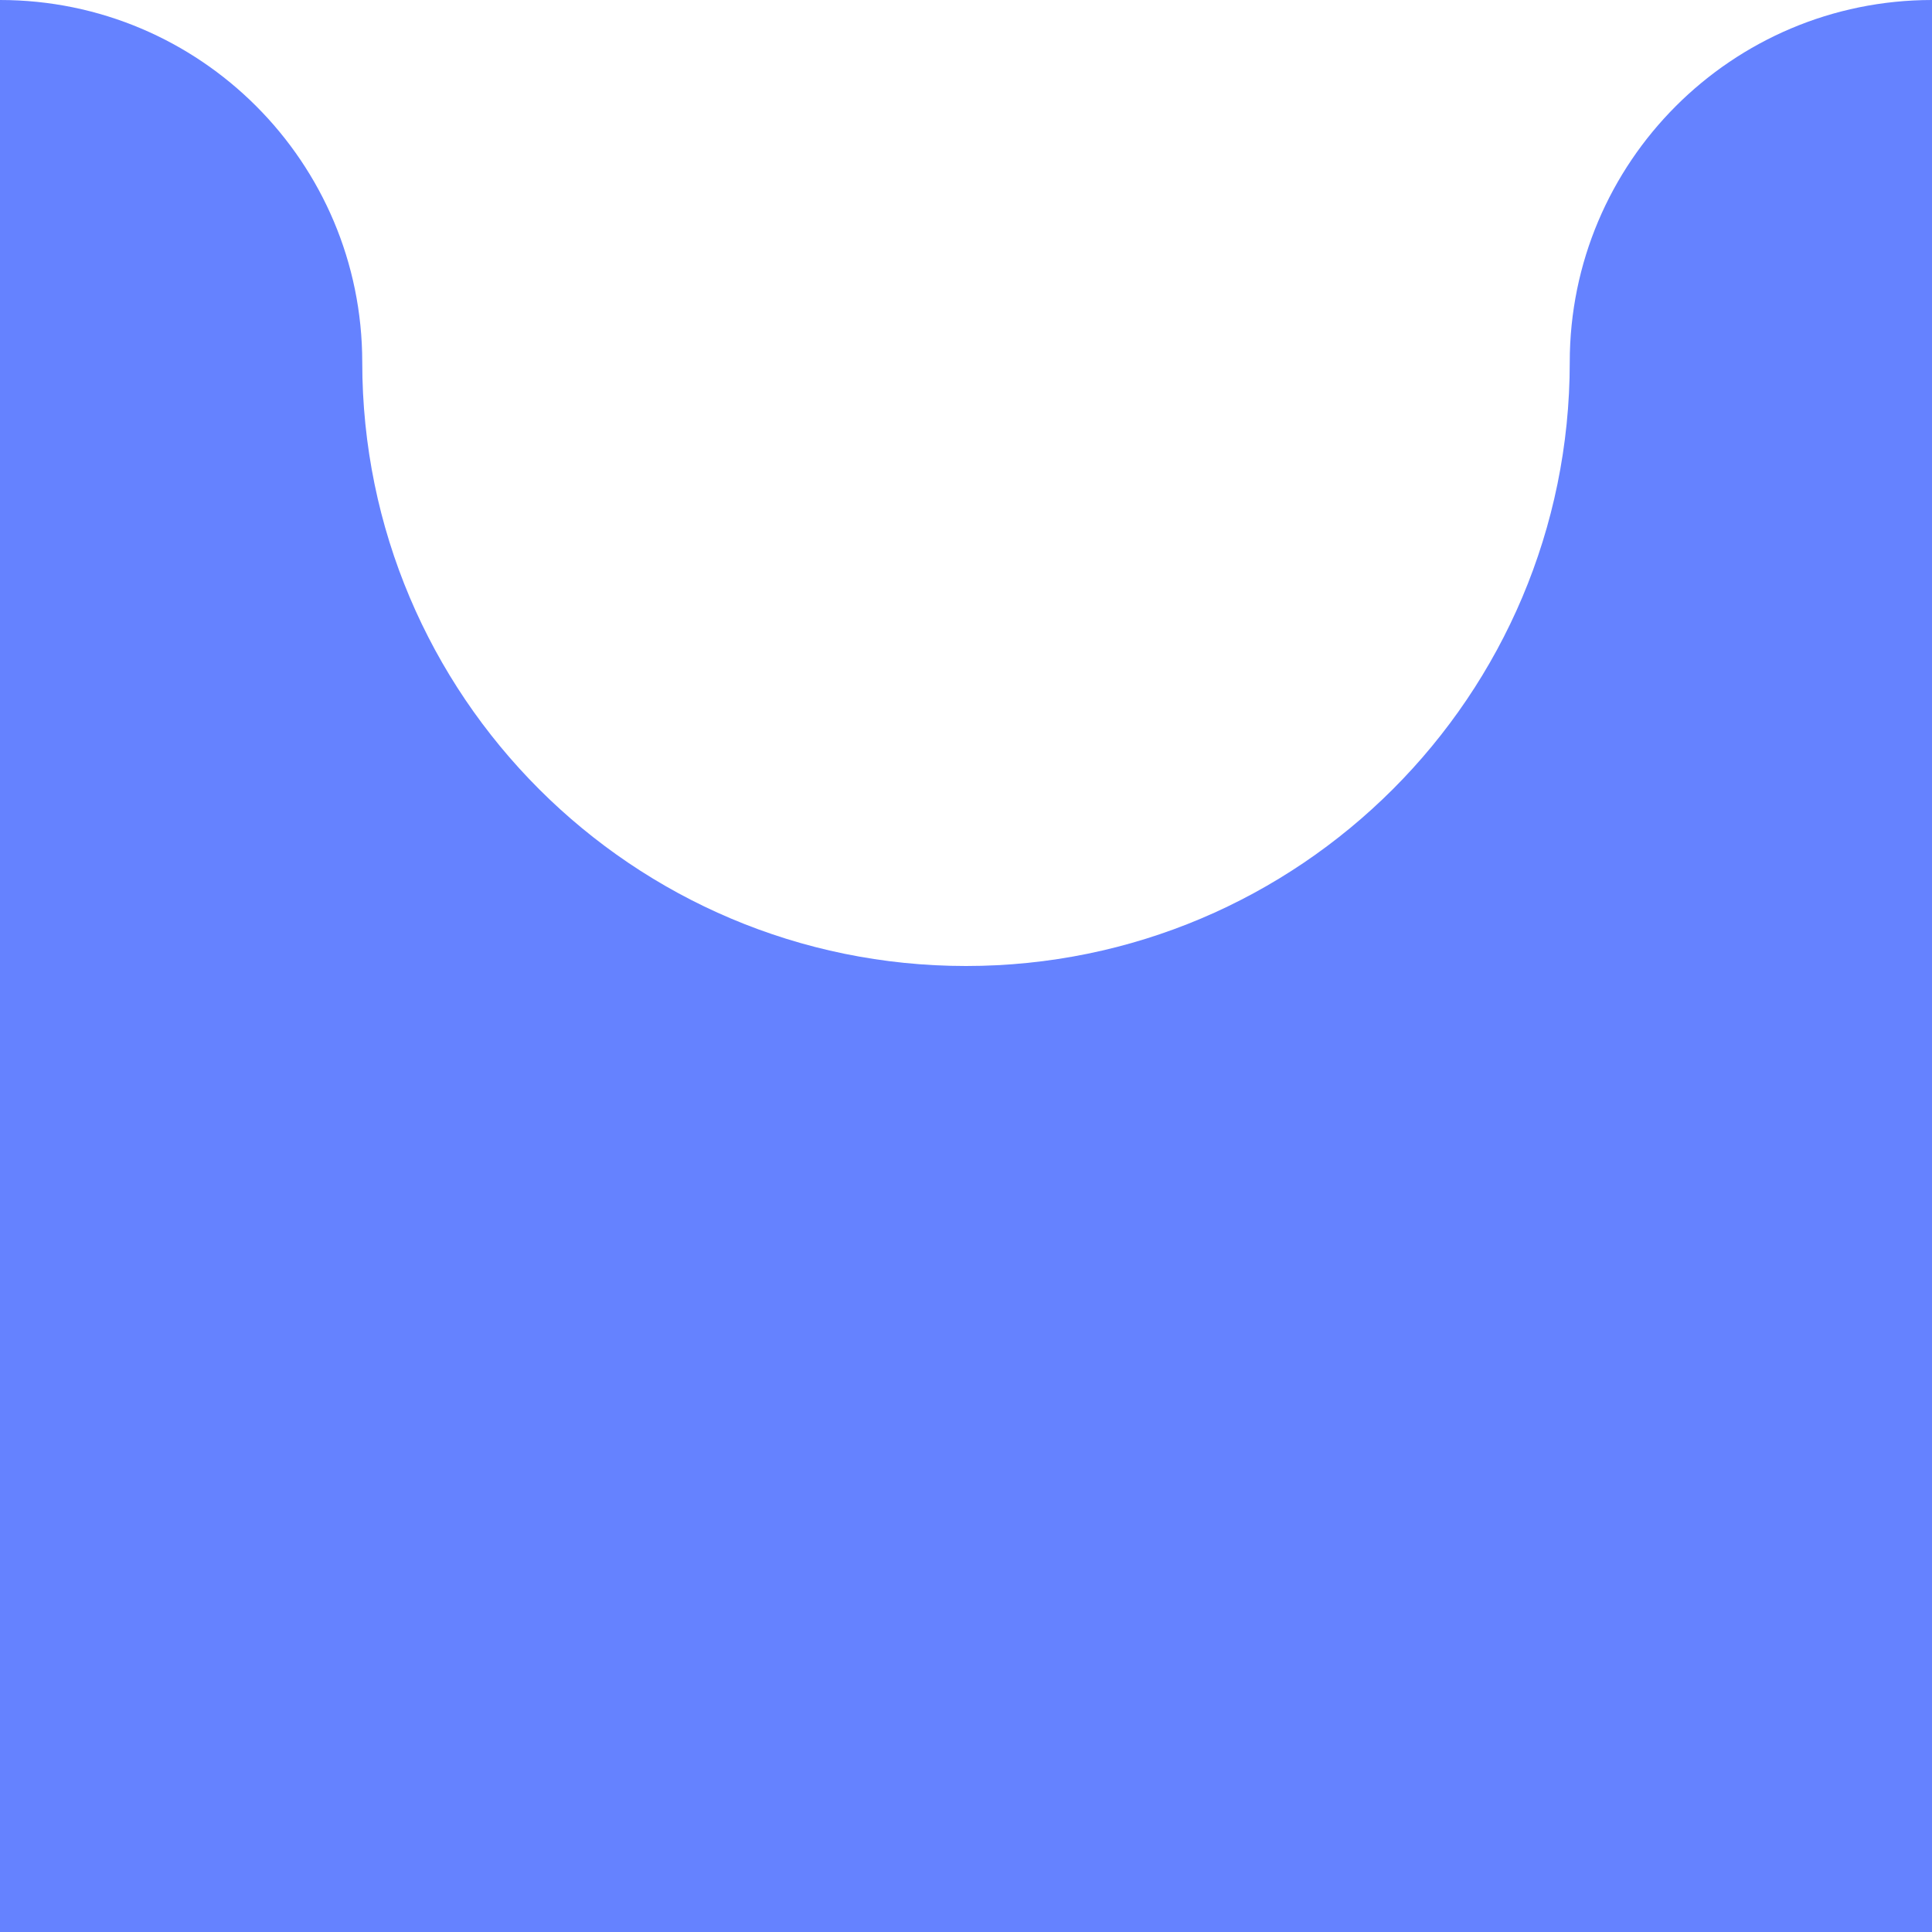
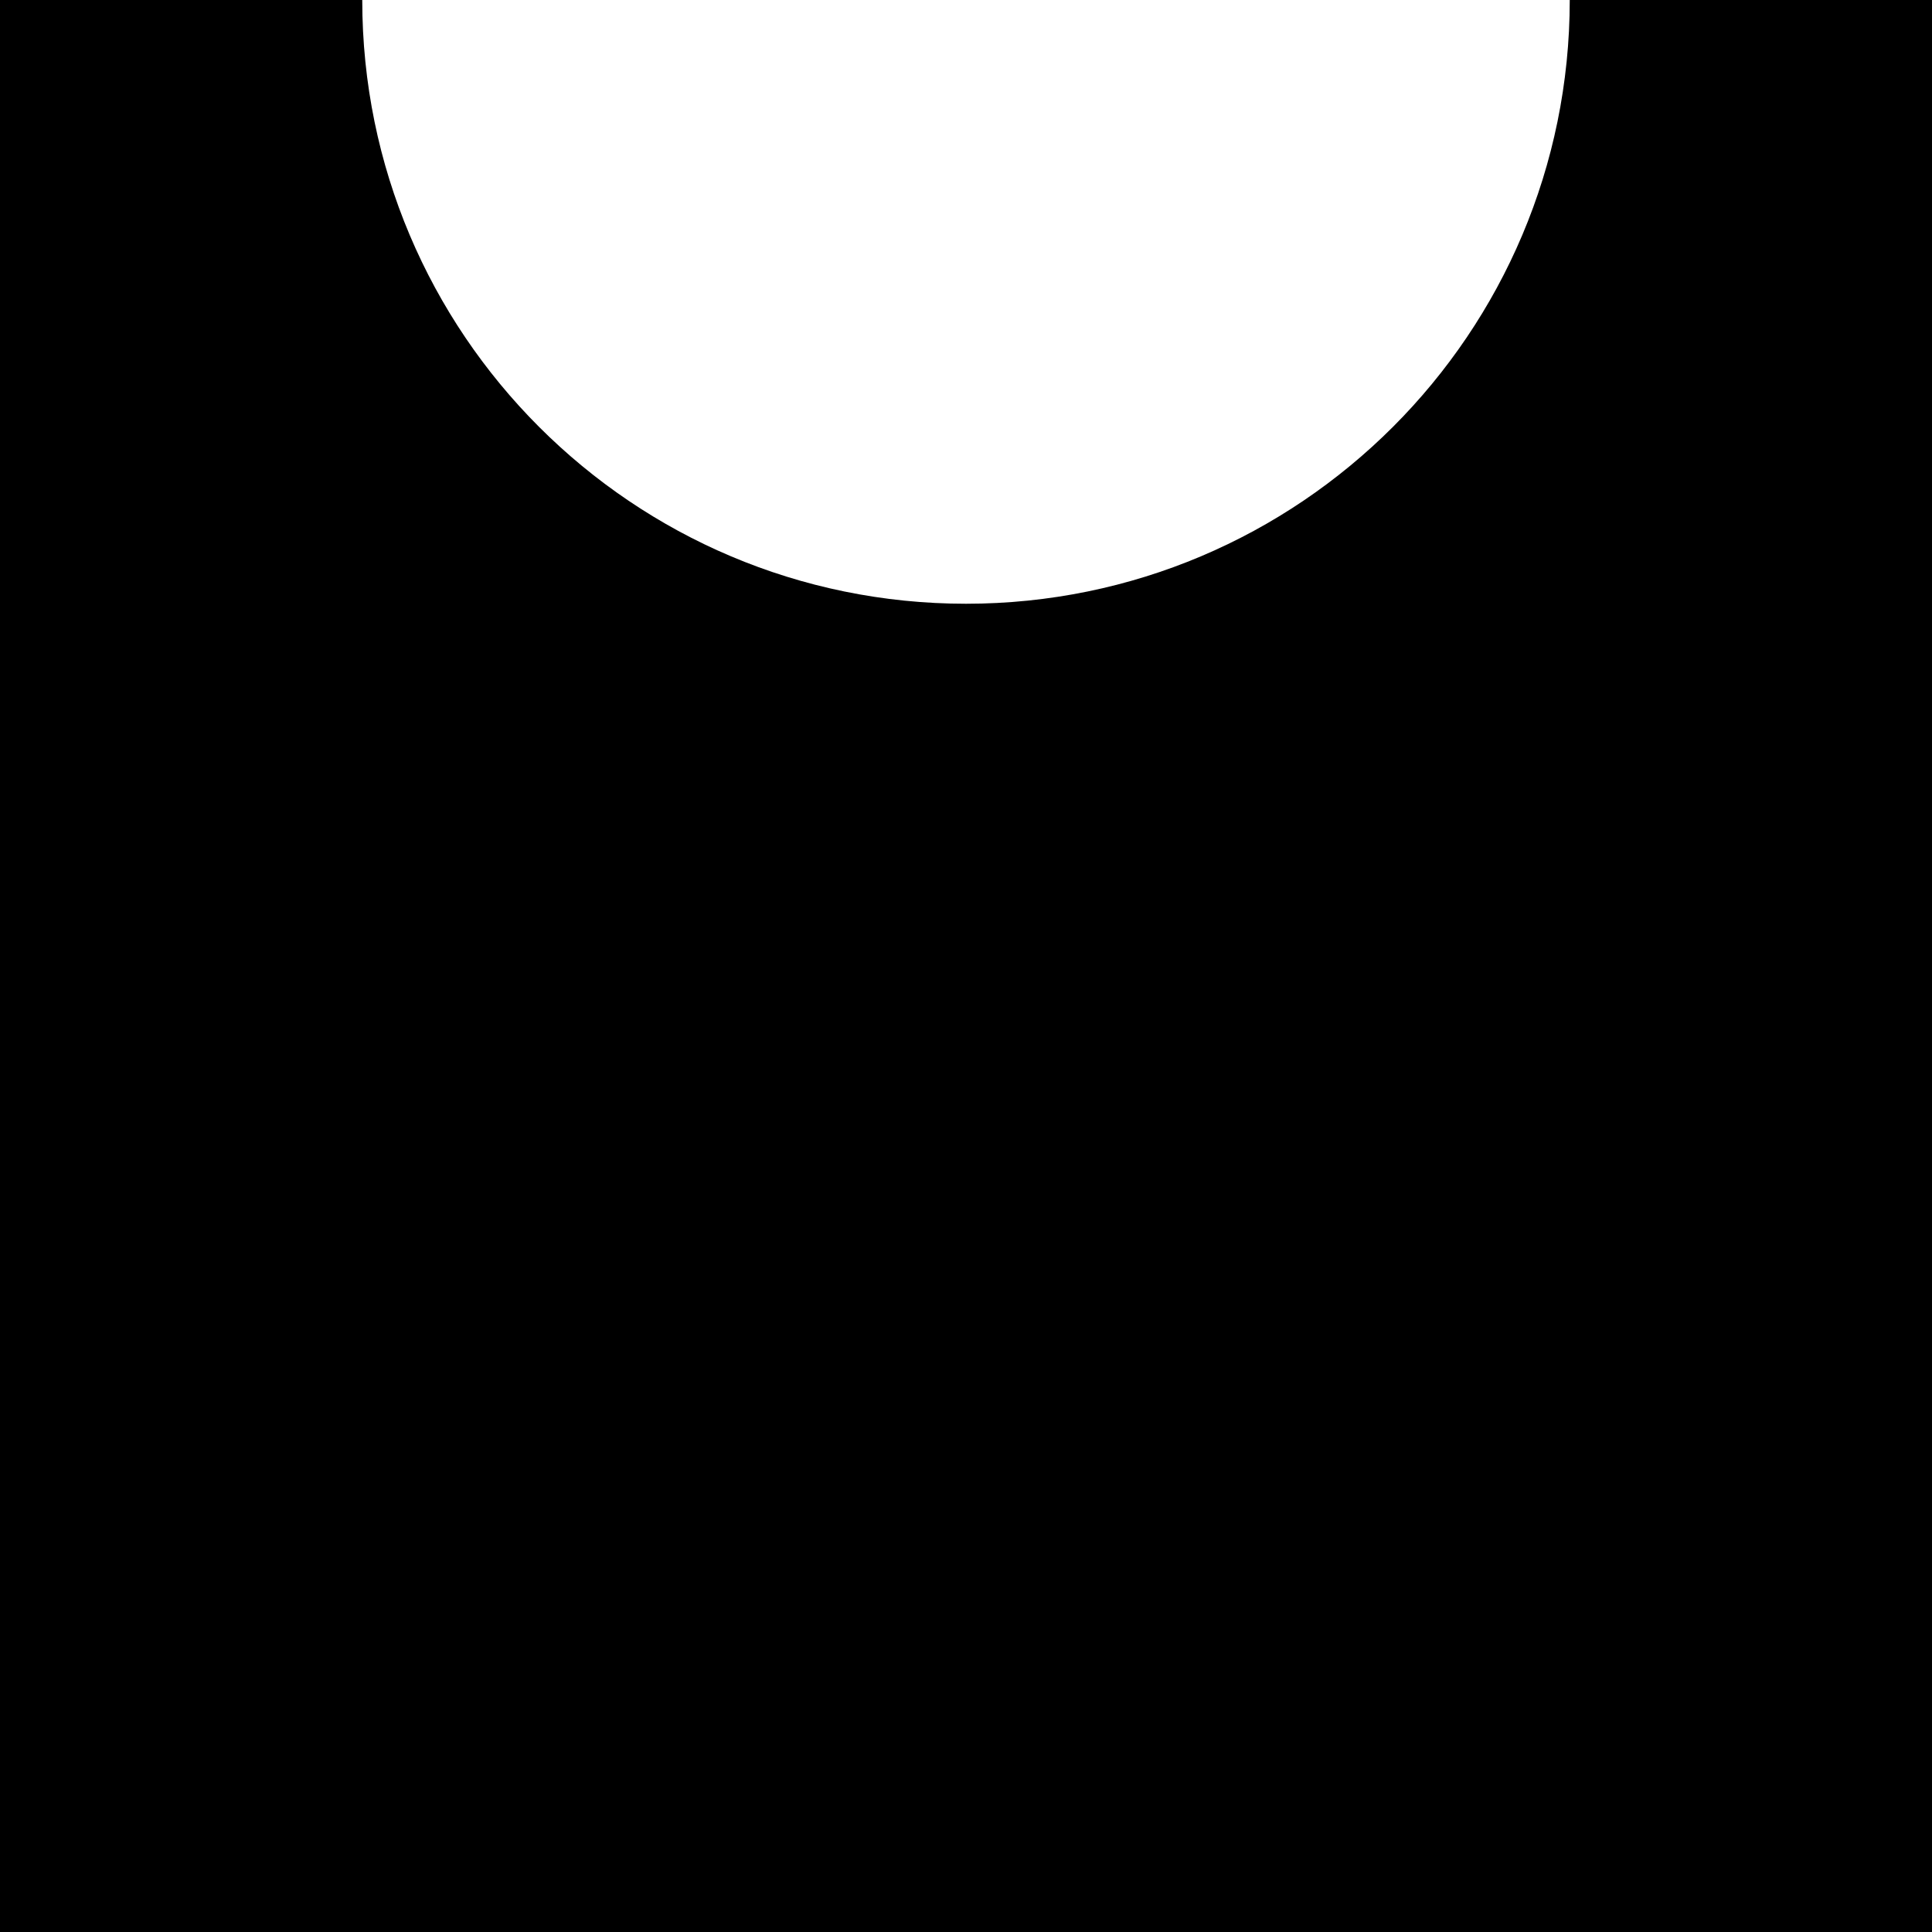
<svg xmlns="http://www.w3.org/2000/svg" width="32cm" height="32cm" viewBox="0 0 320 320" version="1.1" id="svg4636">
  <defs id="defs4630" />
  <g id="layer1" transform="translate(0,22.99998)">
-     <path style="fill:#6582ff;fill-opacity:1;stroke-width:1" d="M 0 0 L 0 226.771 L 0 453.543 L 0 1209.449 L 1209.449 1209.449 L 1209.449 453.543 L 1209.449 226.771 L 1209.449 0 A 226.772 226.772 0 0 0 982.678 226.771 A 377.953 377.953 0 0 1 604.725 604.725 A 377.953 377.953 0 0 1 226.771 226.771 A 226.772 226.772 0 0 0 0 0 z " transform="matrix(0.2645833,0,0,0.2645833,0,-22.99998)" id="path93" />
+     <path style="opacity:1;fill:#000000;fill-opacity:1;fill-rule:nonzero;stroke:none;stroke-width:1;stroke-linecap:butt;stroke-linejoin:miter;stroke-miterlimit:4;stroke-dasharray:none;stroke-dashoffset:0;stroke-opacity:1;paint-order:markers fill stroke" d="M 0 0 L 0 1209.449 L 1209.449 1209.449 L 1209.449 0 L 982.678 0 A 377.953 377.953 0 0 1 604.725 377.953 A 377.953 377.953 0 0 1 226.771 0 L 0 0 z " transform="matrix(0.2645833,0,0,0.2645833,0,-22.99998)" id="rect6353" />
  </g>
</svg>
